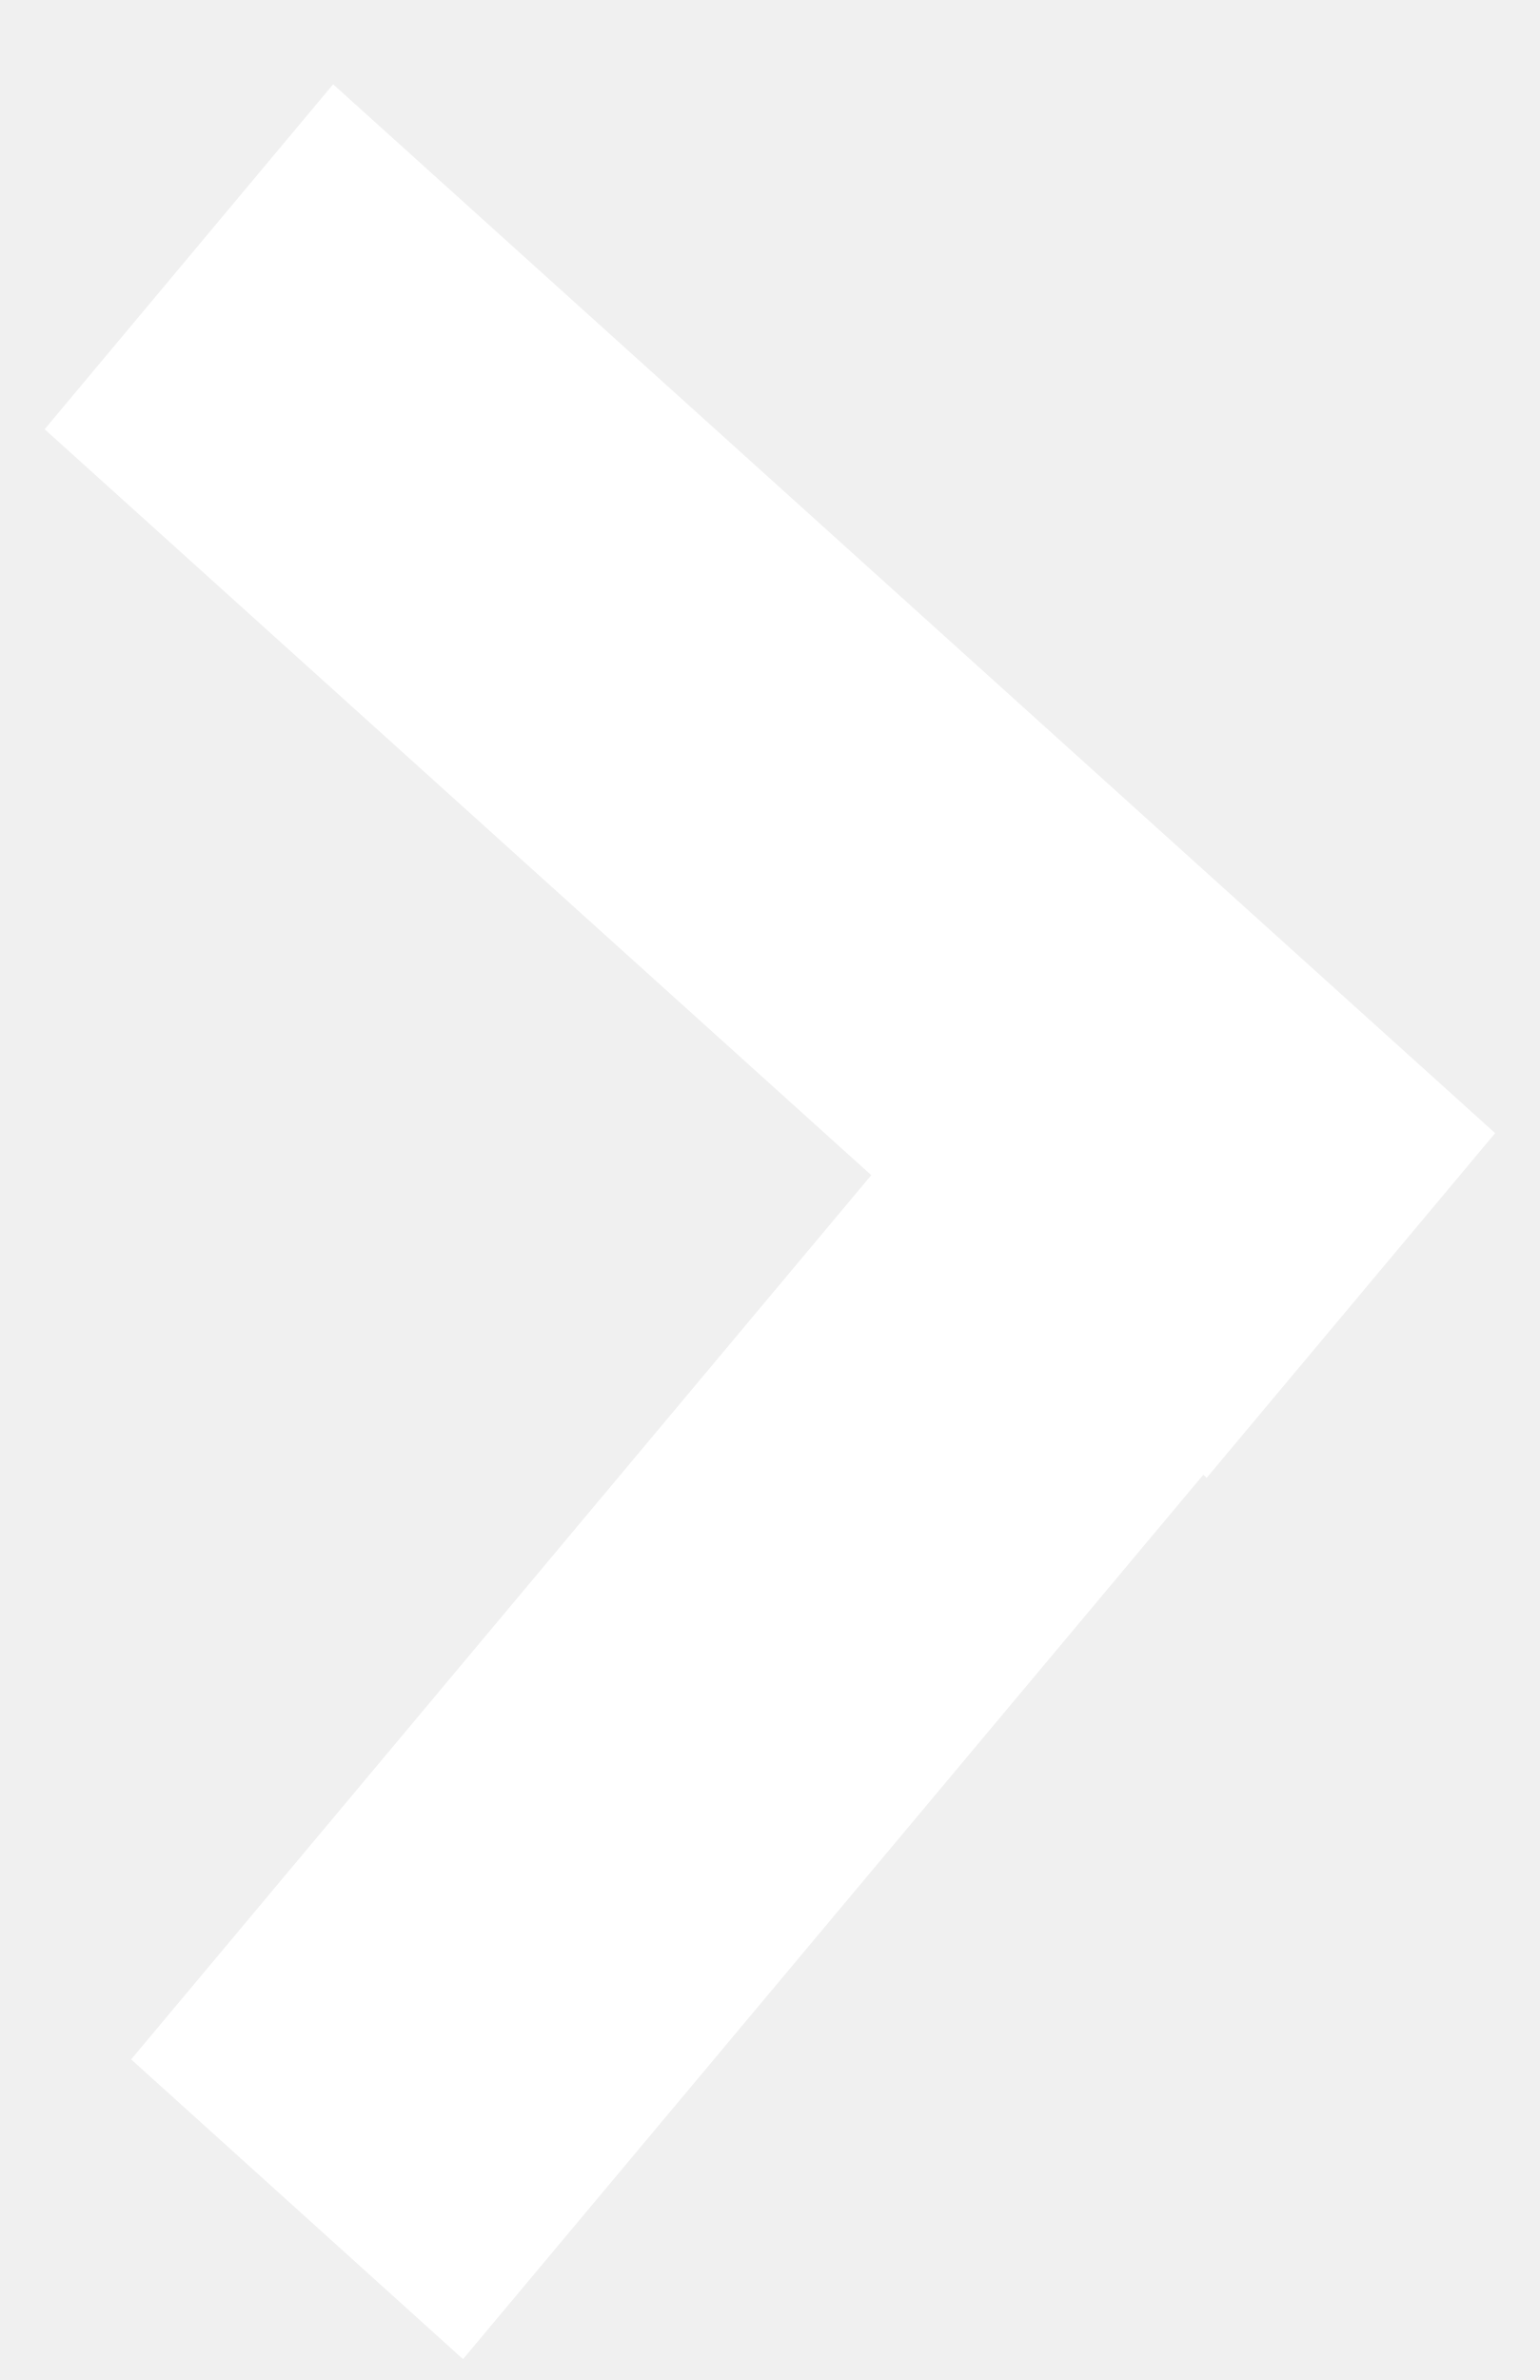
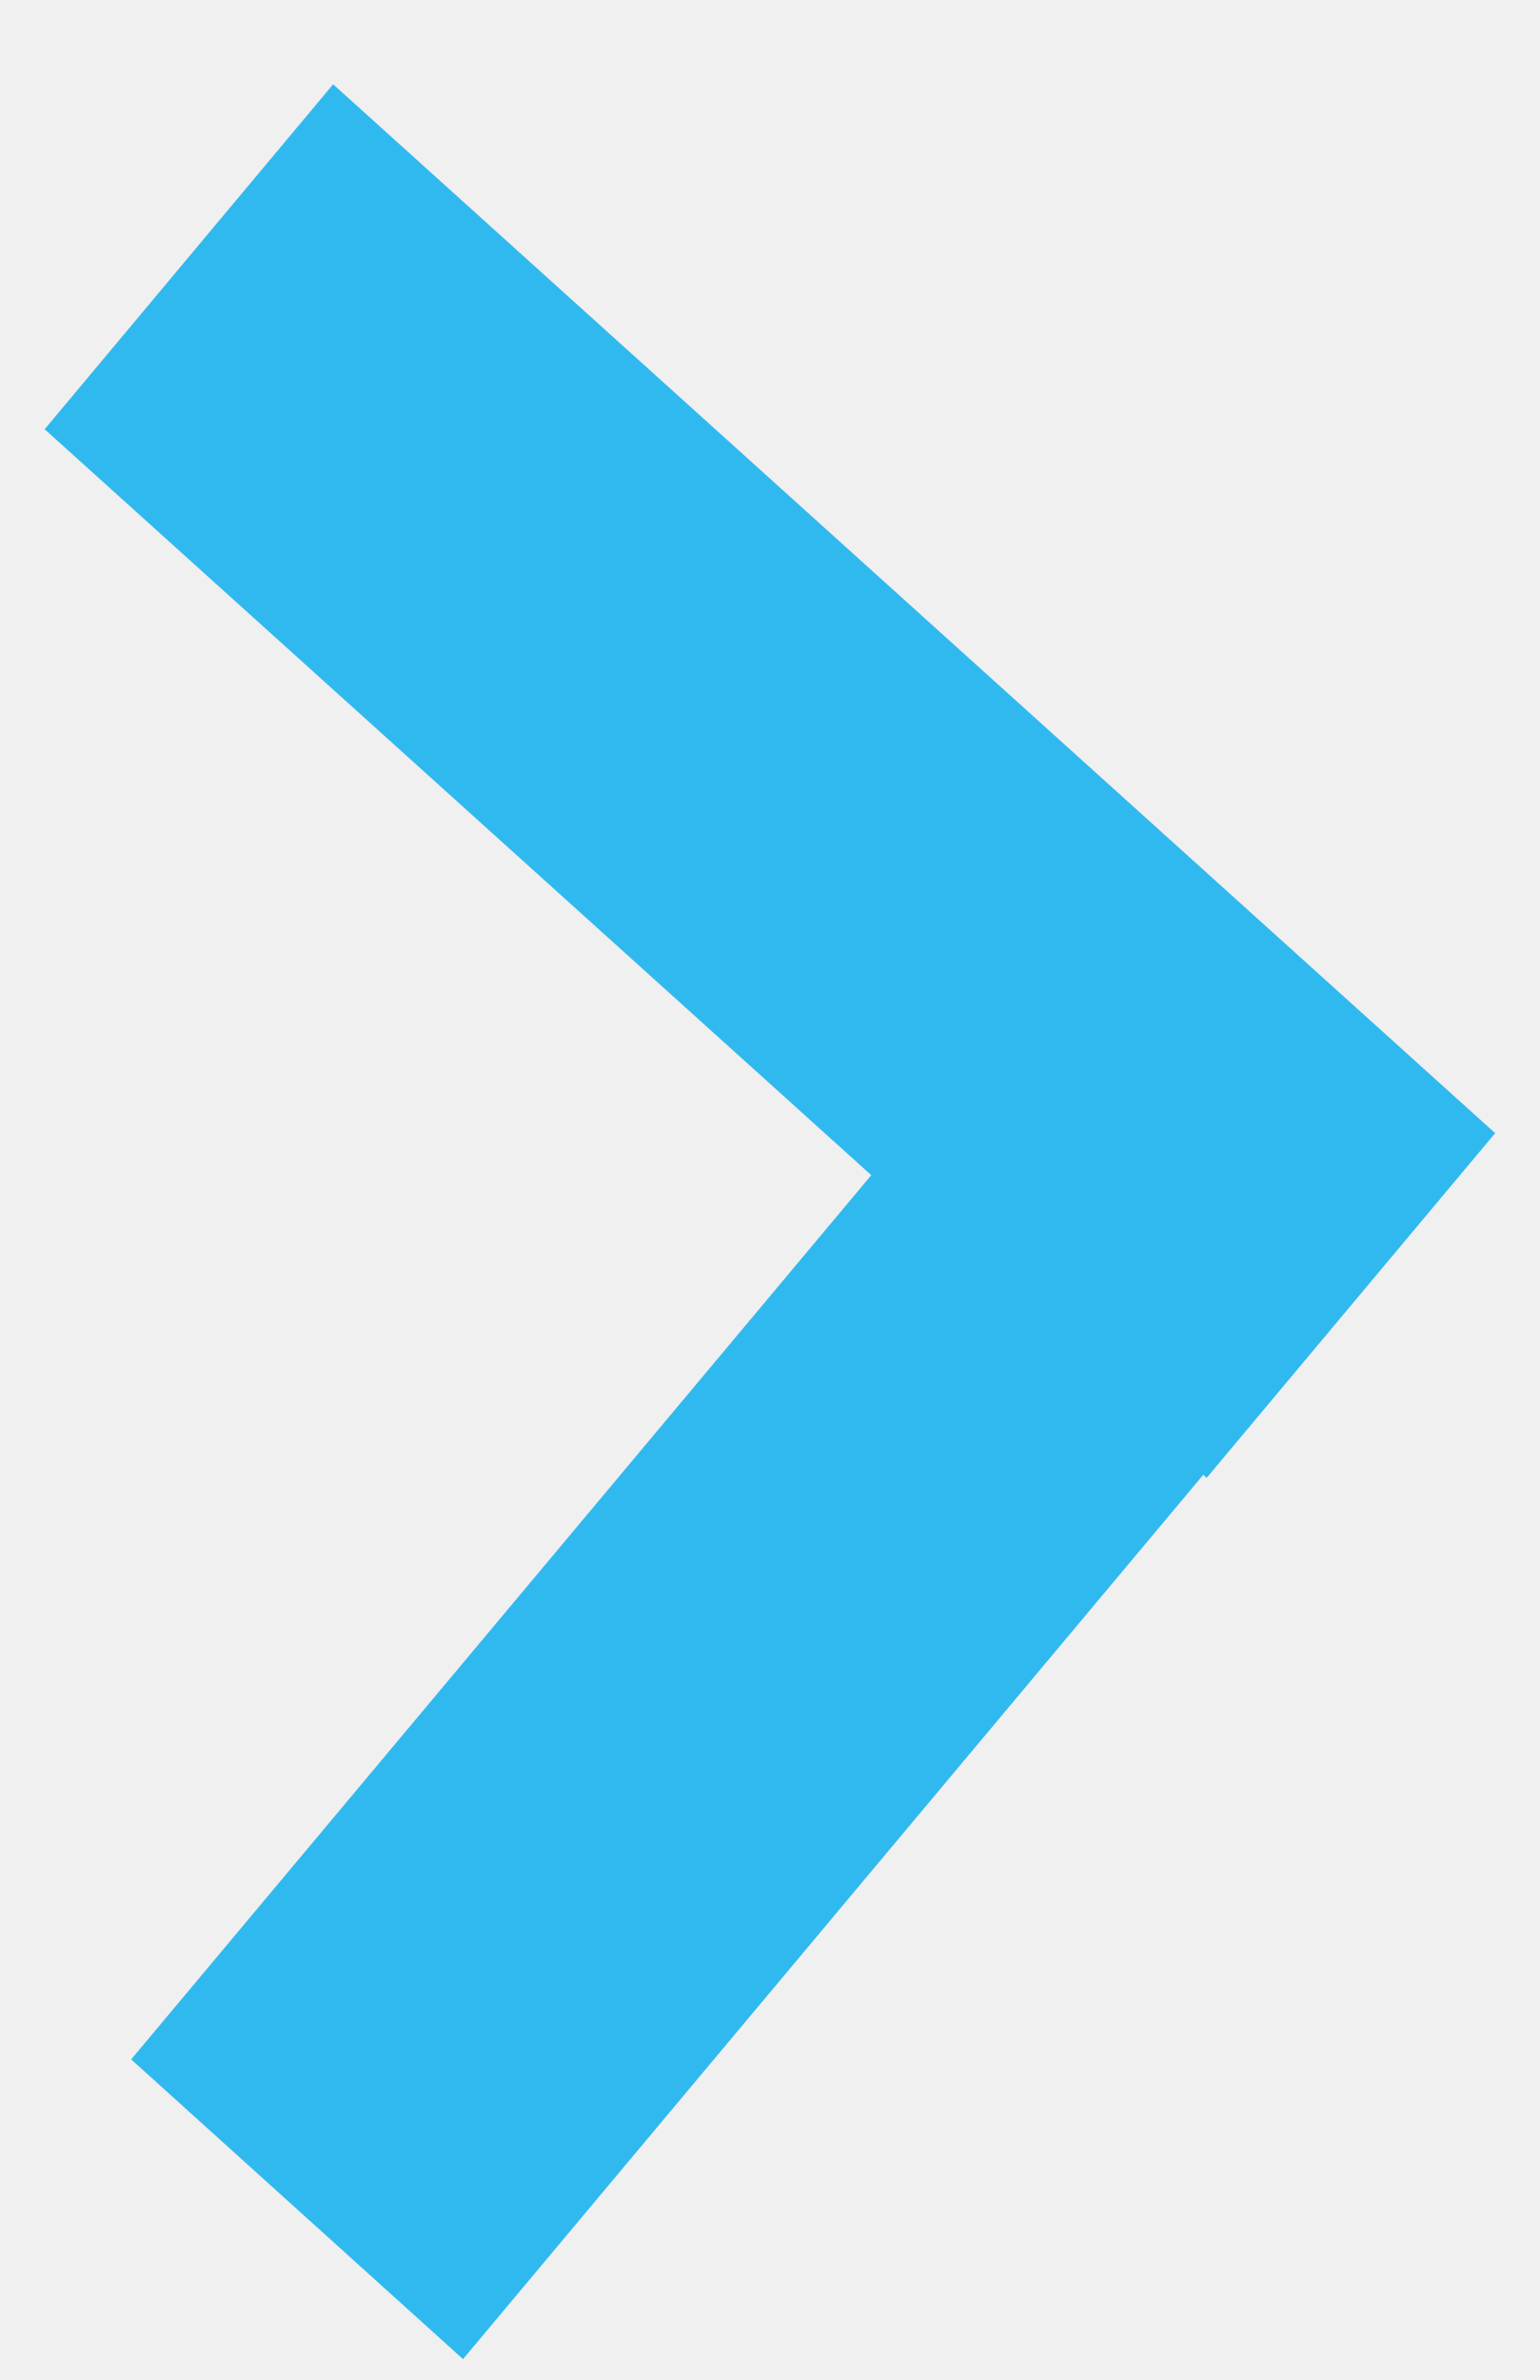
<svg xmlns="http://www.w3.org/2000/svg" width="11" height="17" viewBox="0 0 11 17">
-   <path fill="#fff" d="M2.38.602l8.302 7.492-2.061 2.462-8.302-7.49z" />
-   <path fill="#fff" d="M.937 14.71l7.215-8.618 2.372 2.14-7.216 8.619z" />
+   <path fill="#30b9ef" d="M2.38.602l8.302 7.492-2.061 2.462-8.302-7.49z" />
+   <path fill="#30b9ef" d="M.937 14.71l7.215-8.618 2.372 2.14-7.216 8.619z" />
</svg>
